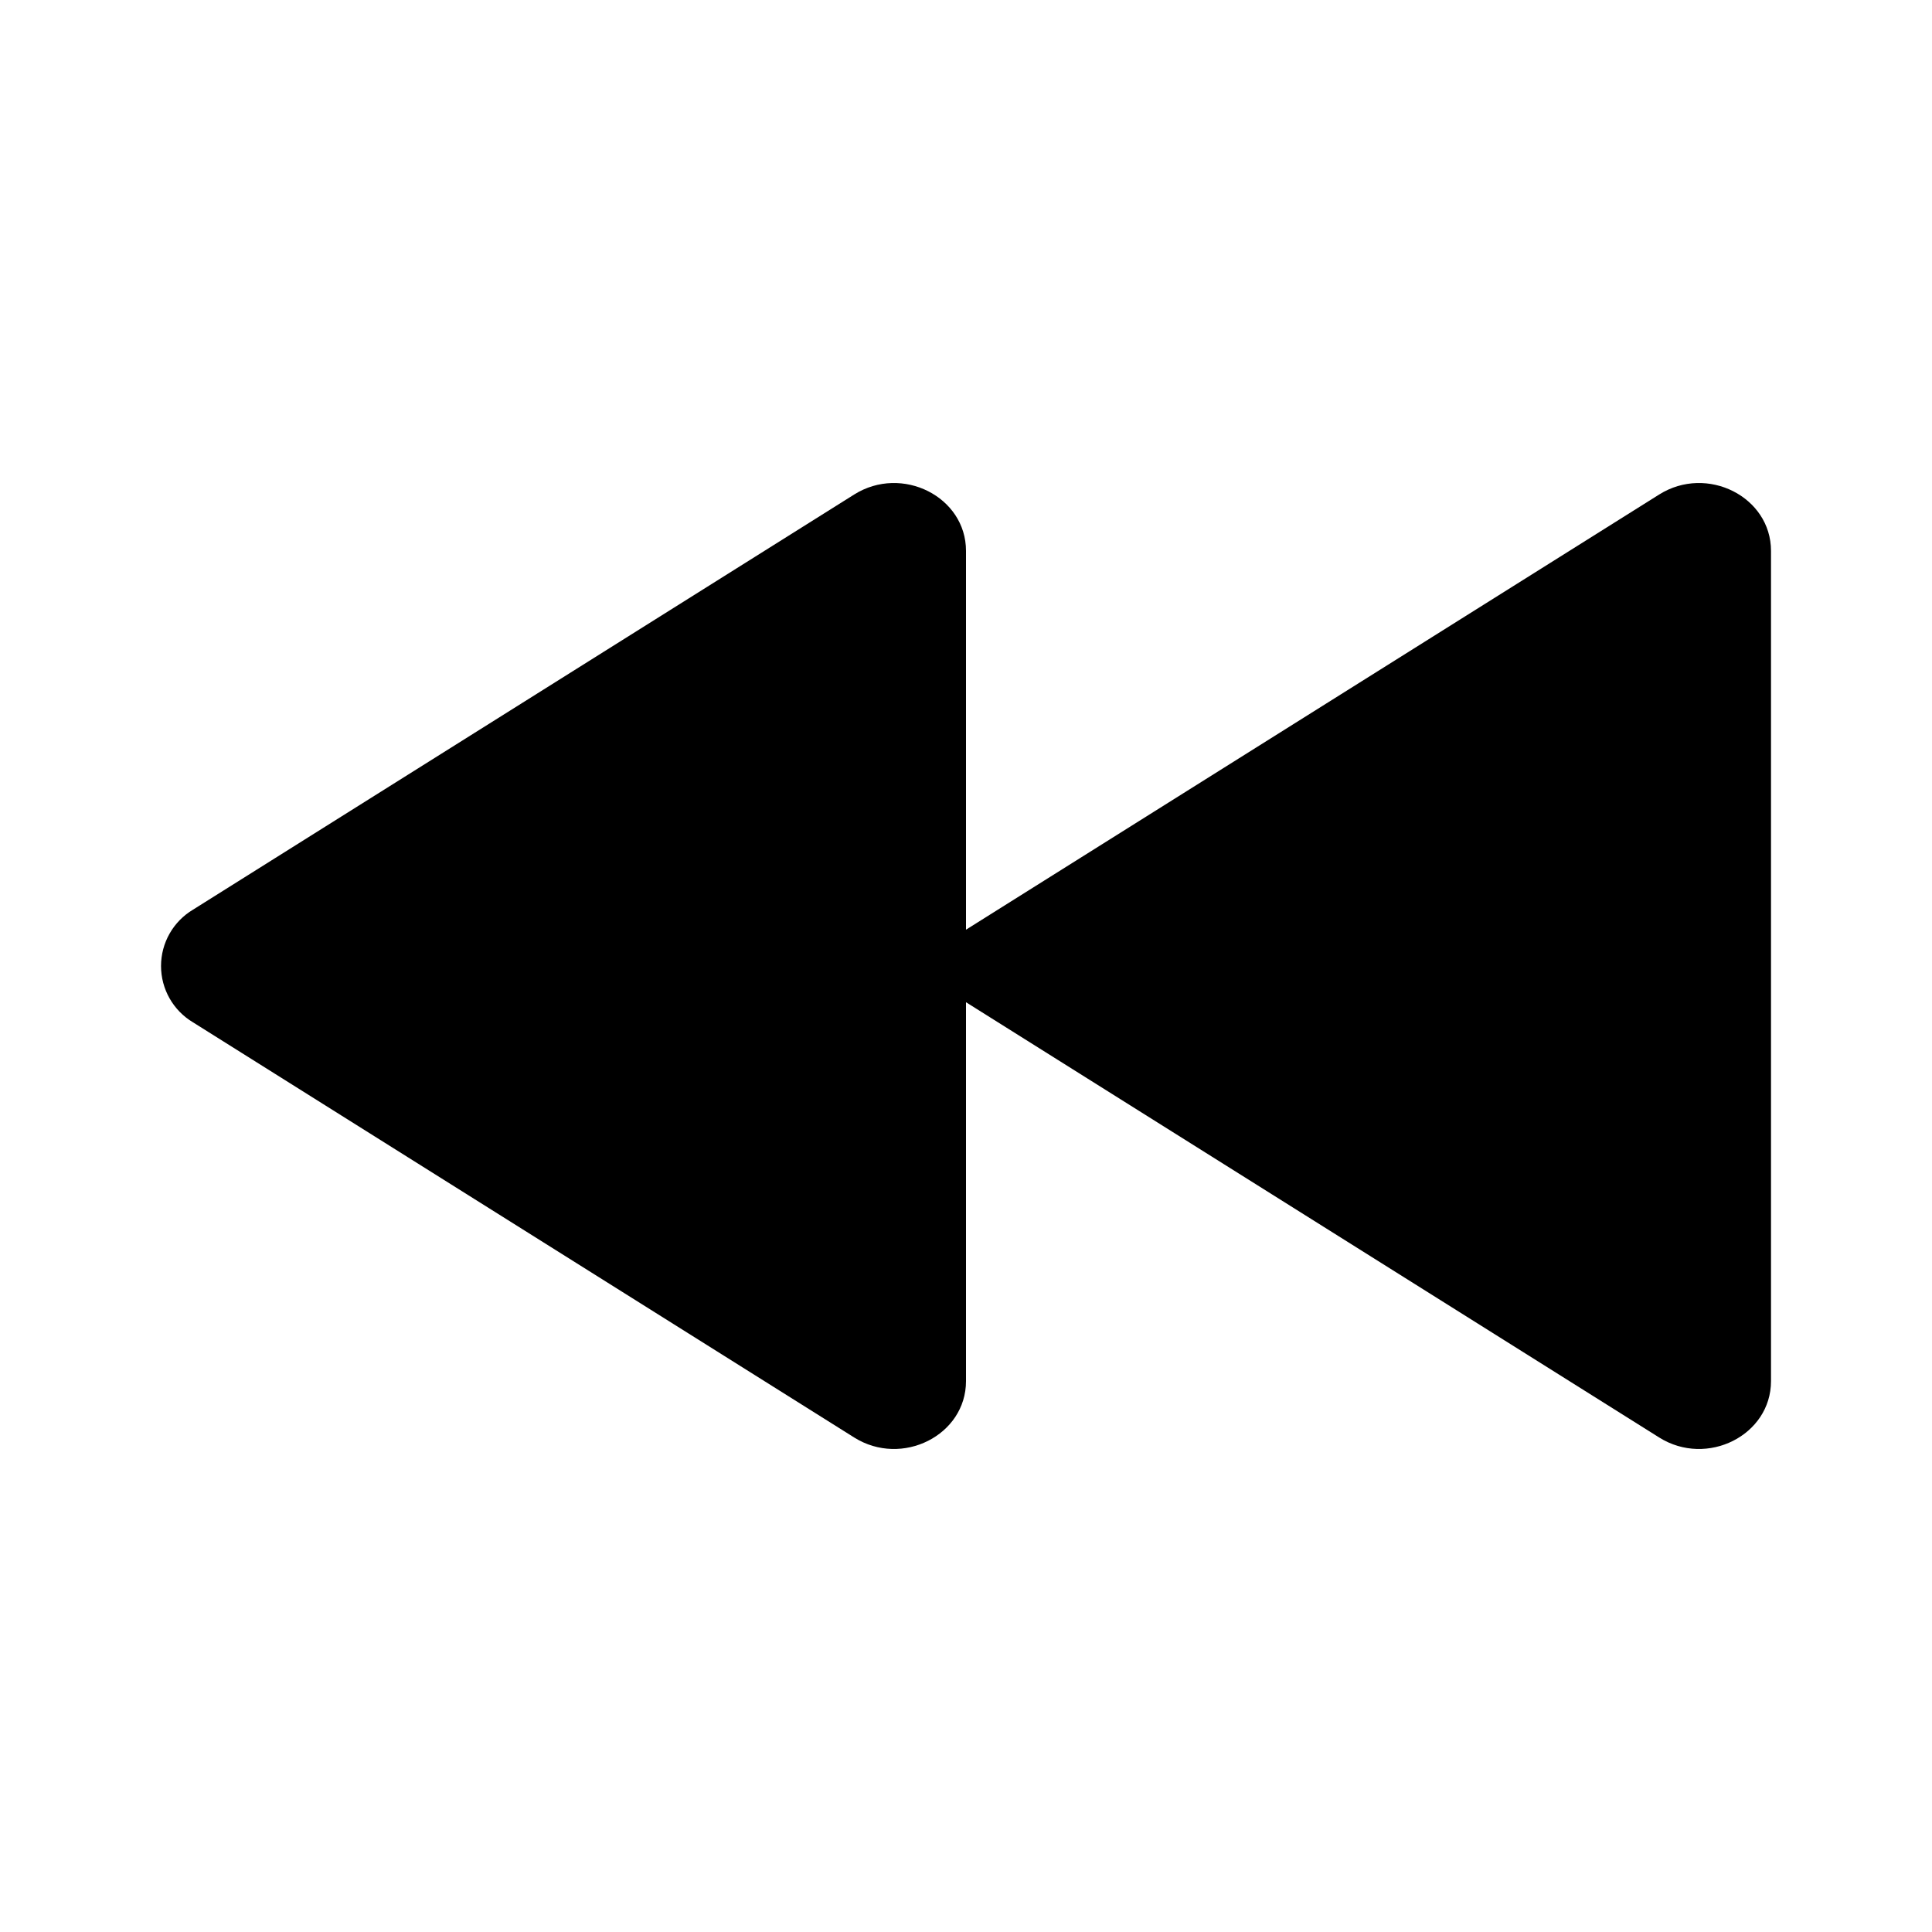
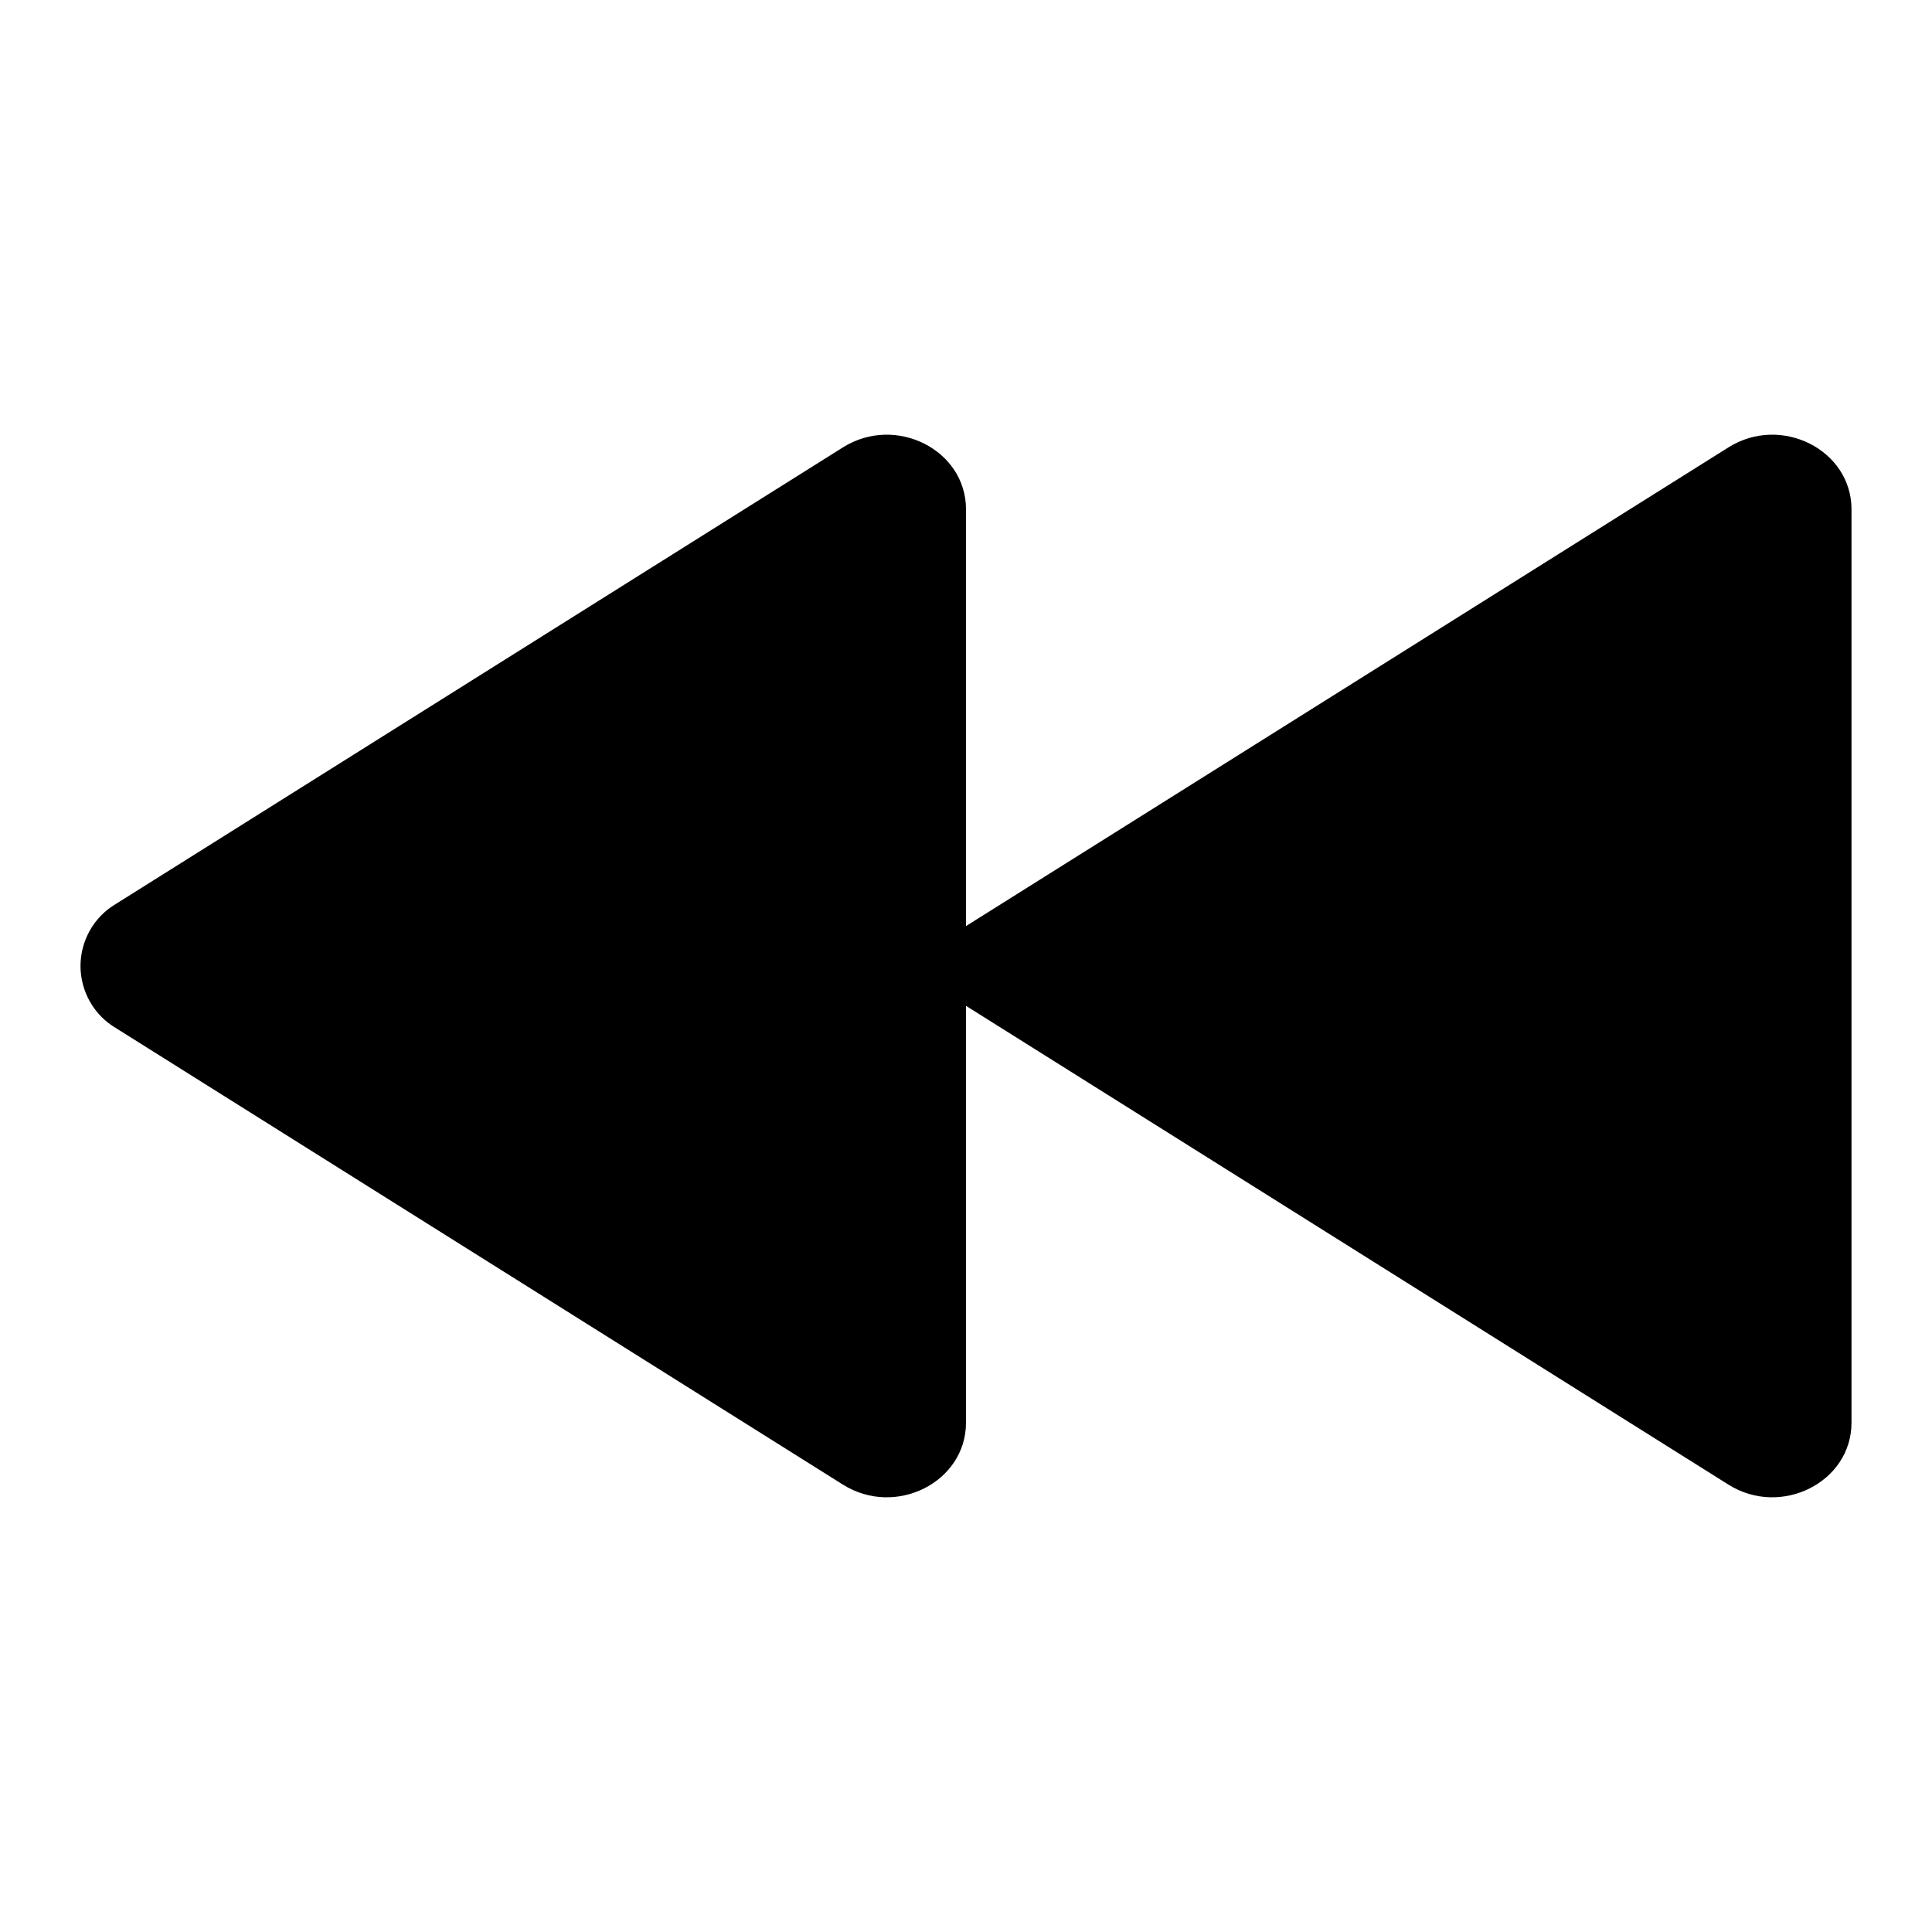
<svg xmlns="http://www.w3.org/2000/svg" width="24" height="24" viewBox="0 0 24 24" fill="none">
-   <g transform="translate(1,0)">
-     <path fill="currentColor" d="M19.611 6.143c.594-.373 1.389.028 1.389.7v10.314c0 .672-.795 1.073-1.389.7L11.398 12.7 11 12.45v4.707c0 .672-.795 1.073-1.389.7L1.398 12.7a.815.815 0 0 1 0-1.4l8.213-5.157c.594-.373 1.389.028 1.389.7v4.706l.398-.25 8.213-5.156Z" />
-   </g>
+   <path d="M21.472 5.557C22.126 5.147 23 5.588 23 6.327V17.673C23 18.412 22.126 18.853 21.472 18.443L12 12.495V17.673C12 18.412 11.126 18.853 10.472 18.443L1.438 12.77C1.304 12.691 1.194 12.578 1.117 12.443C1.041 12.308 1 12.155 1 12C1 11.845 1.041 11.692 1.117 11.557C1.194 11.422 1.304 11.309 1.438 11.23L10.472 5.557C11.126 5.147 12 5.588 12 6.327V11.504L21.472 5.557Z" fill="currentColor" />
</svg>
